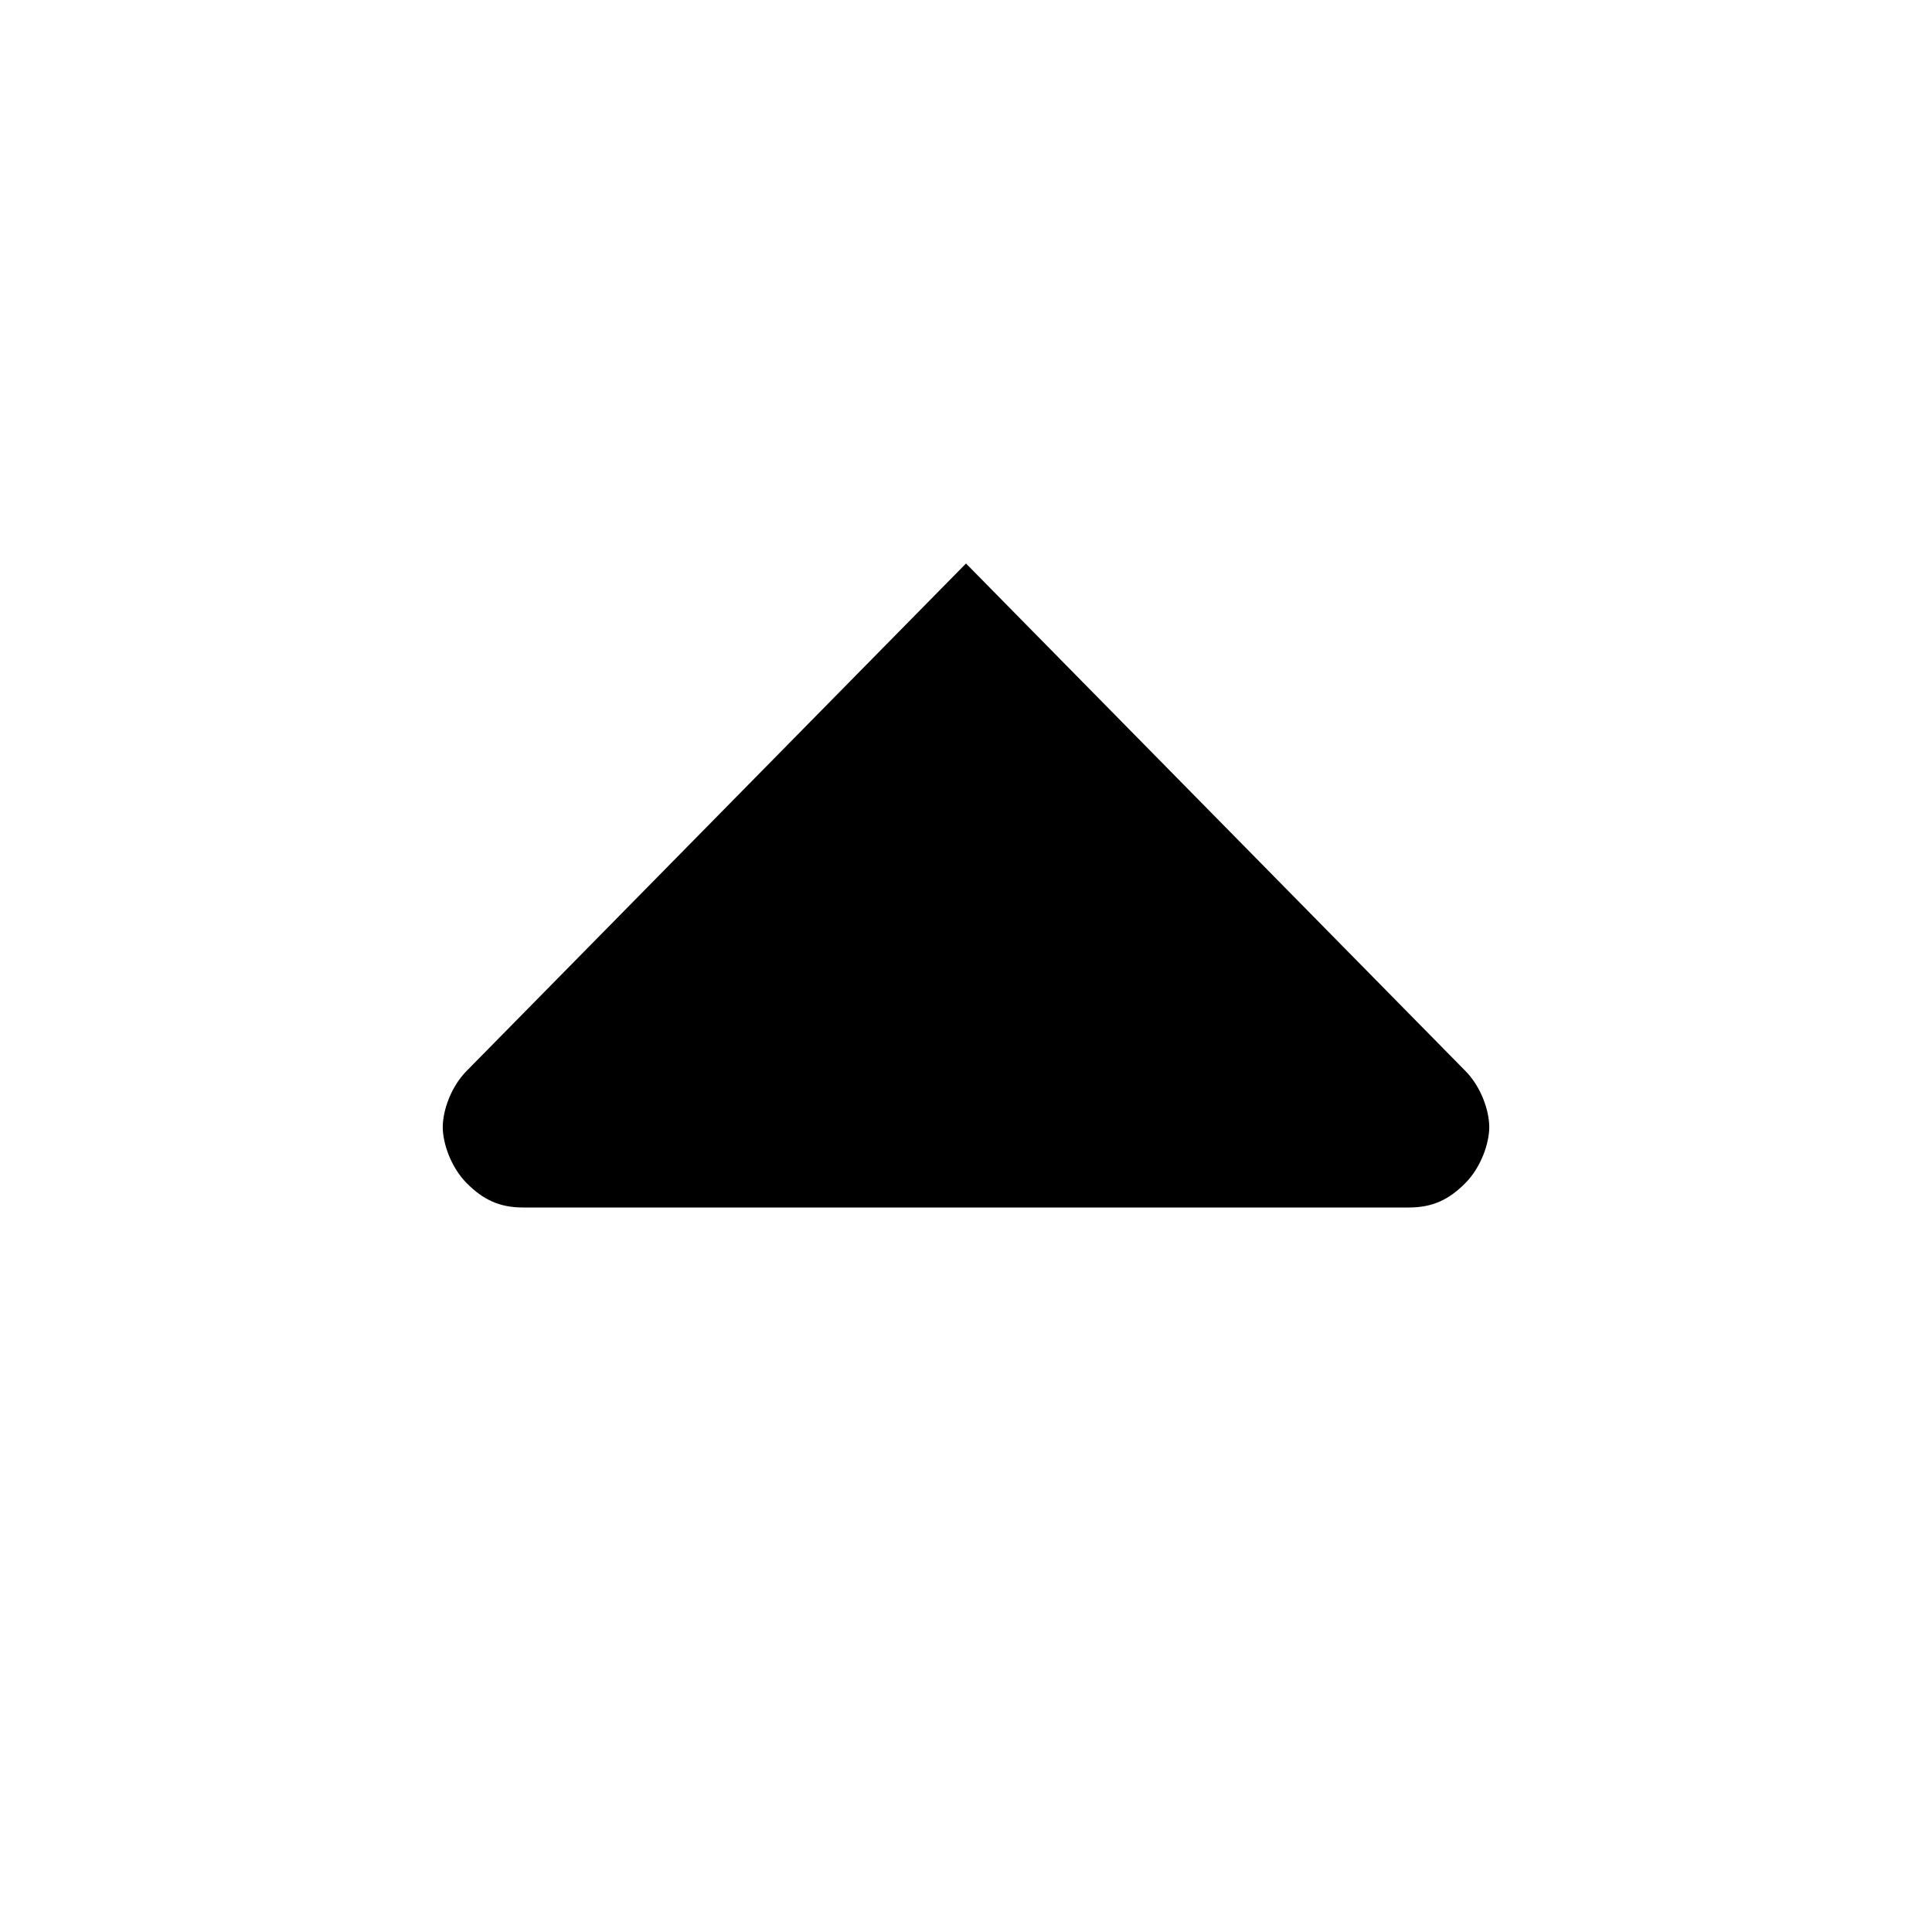
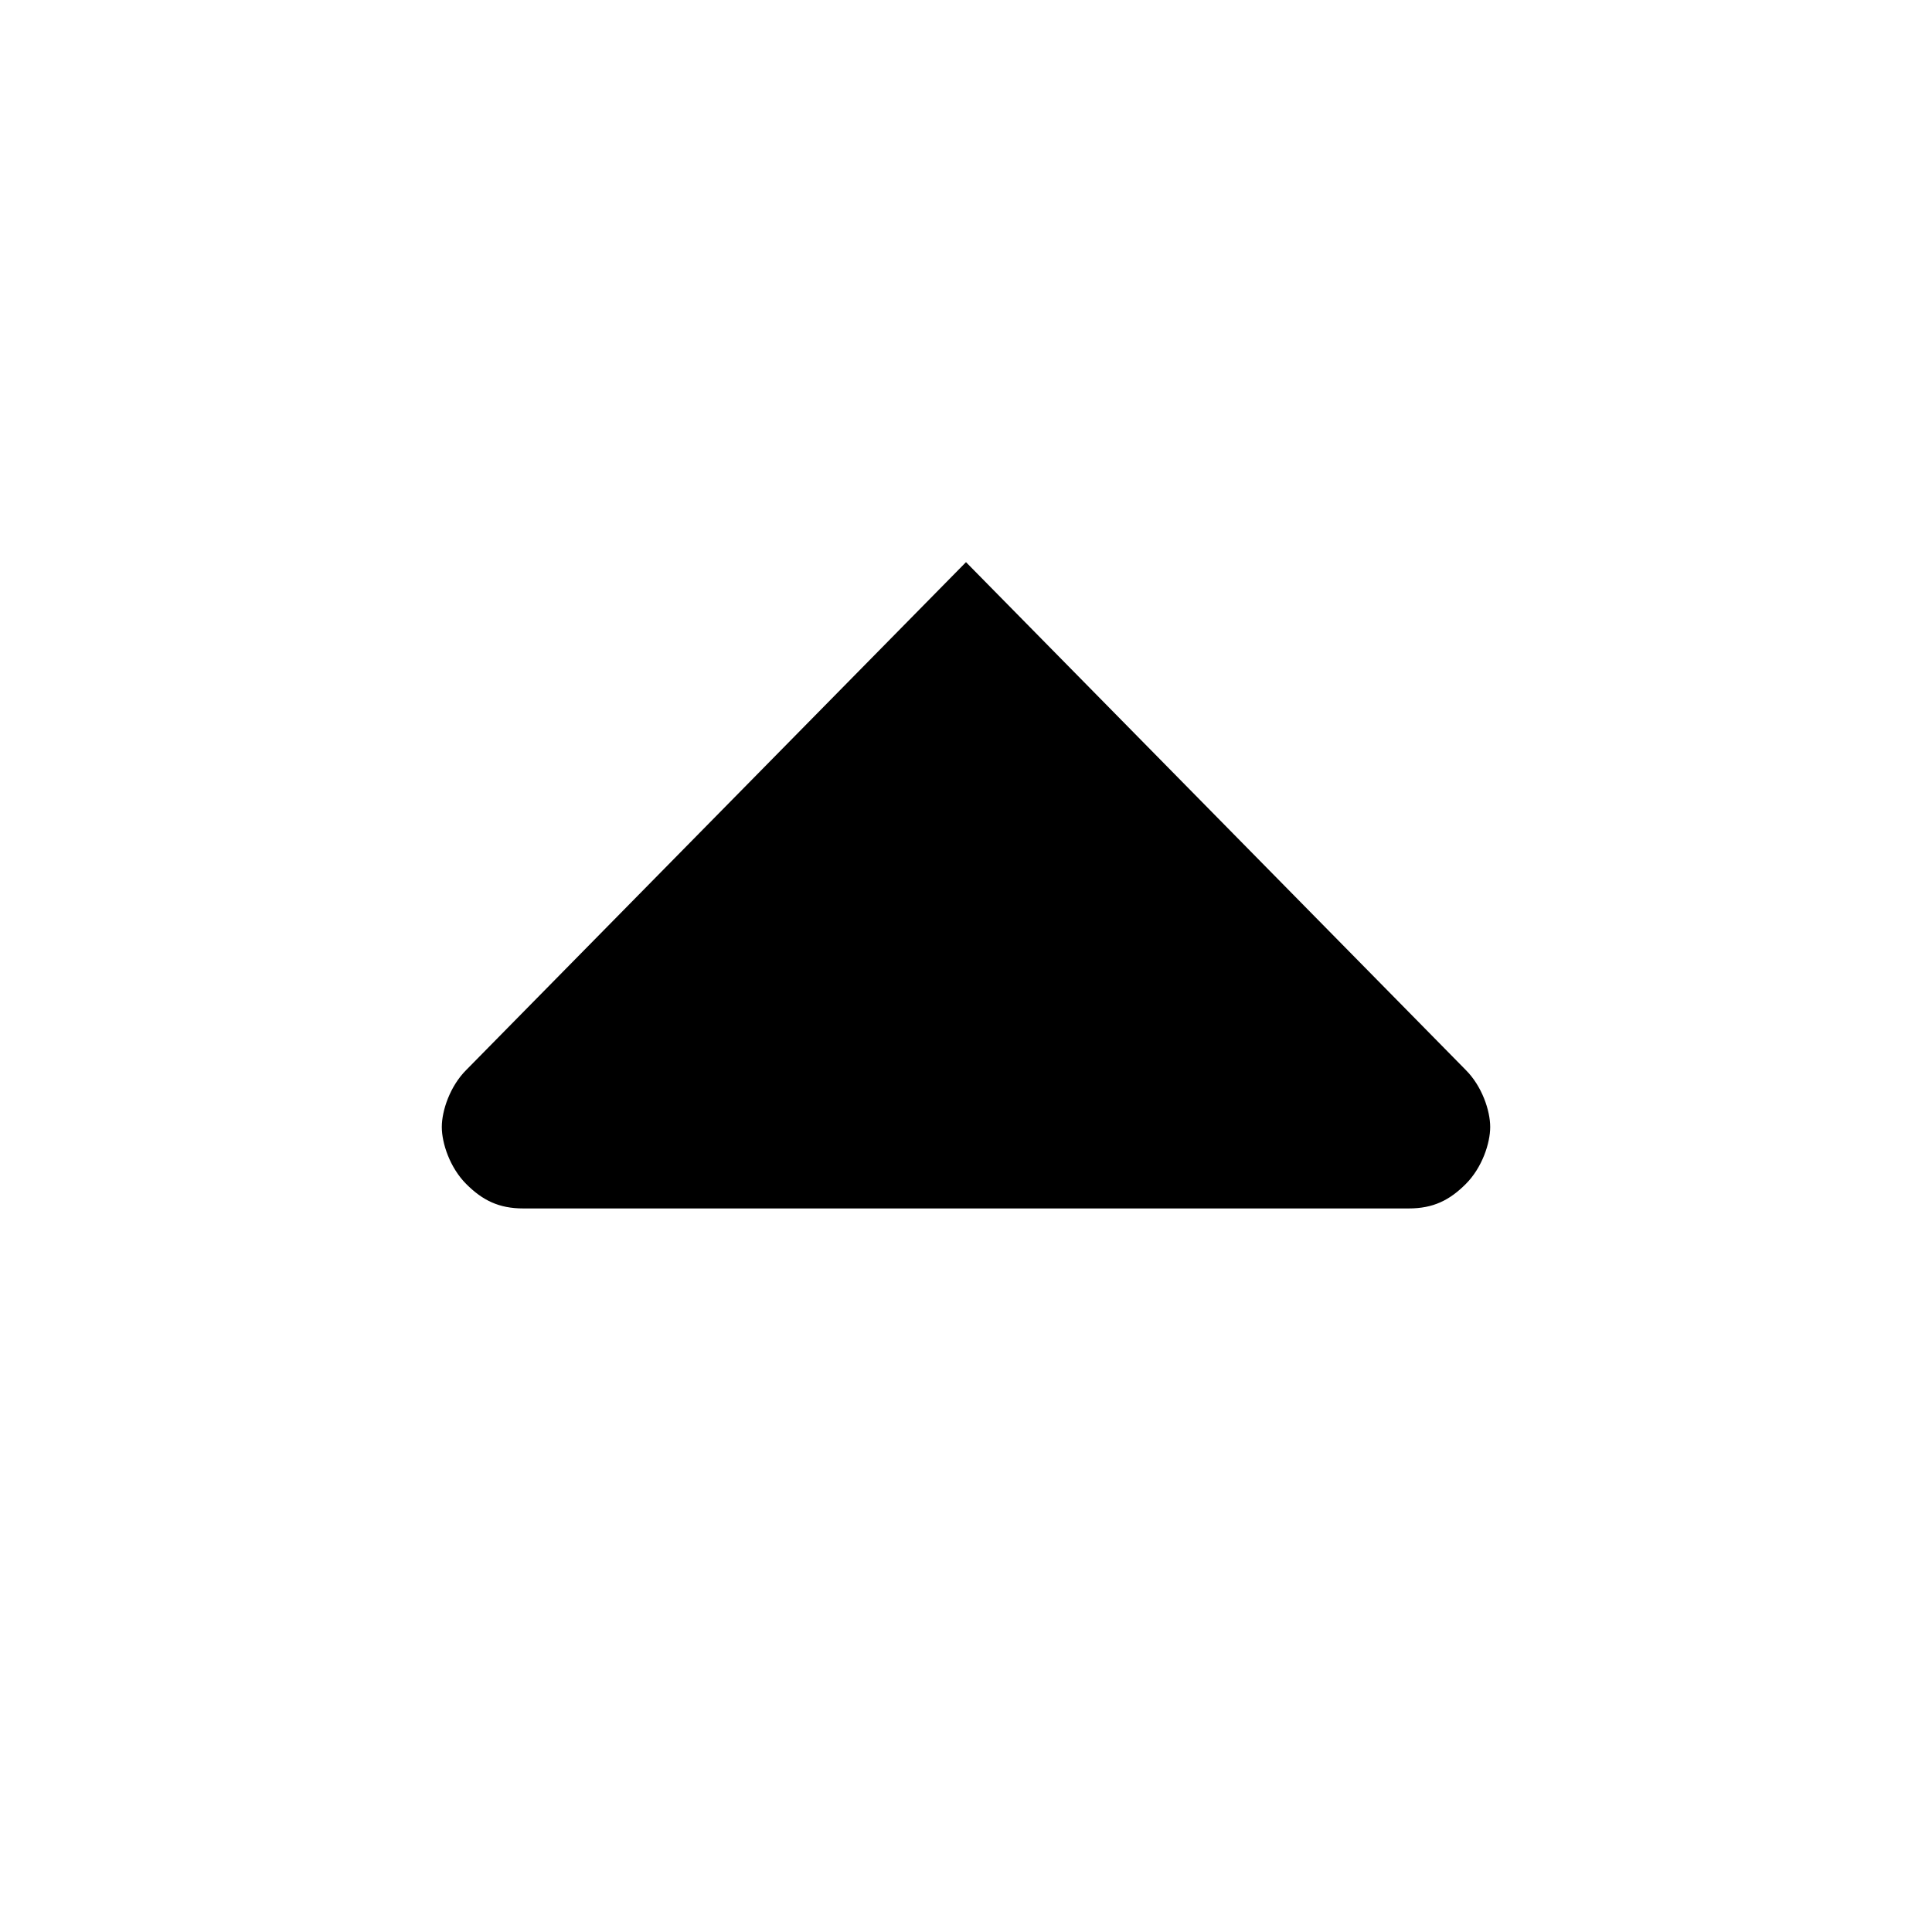
- <svg xmlns="http://www.w3.org/2000/svg" class="icon" height="512" viewBox="0 0 1024 1024" version="1.1">
-   <path d="M776.533 567.467L512 298.667l-264.533 268.8c-8.533 8.533-12.8 21.333-12.8 29.867s4.267 21.333 12.8 29.867c8.533 8.533 17.067 12.8 29.867 12.8h469.333c12.8 0 21.333-4.267 29.867-12.8 8.533-8.533 12.8-21.333 12.8-29.867s-4.267-21.333-12.8-29.867z" />
+ <svg xmlns="http://www.w3.org/2000/svg" class="icon" fill="black" height="512" viewBox="0 0 1024 1024" version="1.1">
+   <path fill="black" stroke="black" d="M776.533 567.467L512 298.667l-264.533 268.8c-8.533 8.533-12.8 21.333-12.8 29.867s4.267 21.333 12.8 29.867c8.533 8.533 17.067 12.8 29.867 12.8h469.333c12.8 0 21.333-4.267 29.867-12.8 8.533-8.533 12.8-21.333 12.8-29.867s-4.267-21.333-12.8-29.867z" />
</svg>
